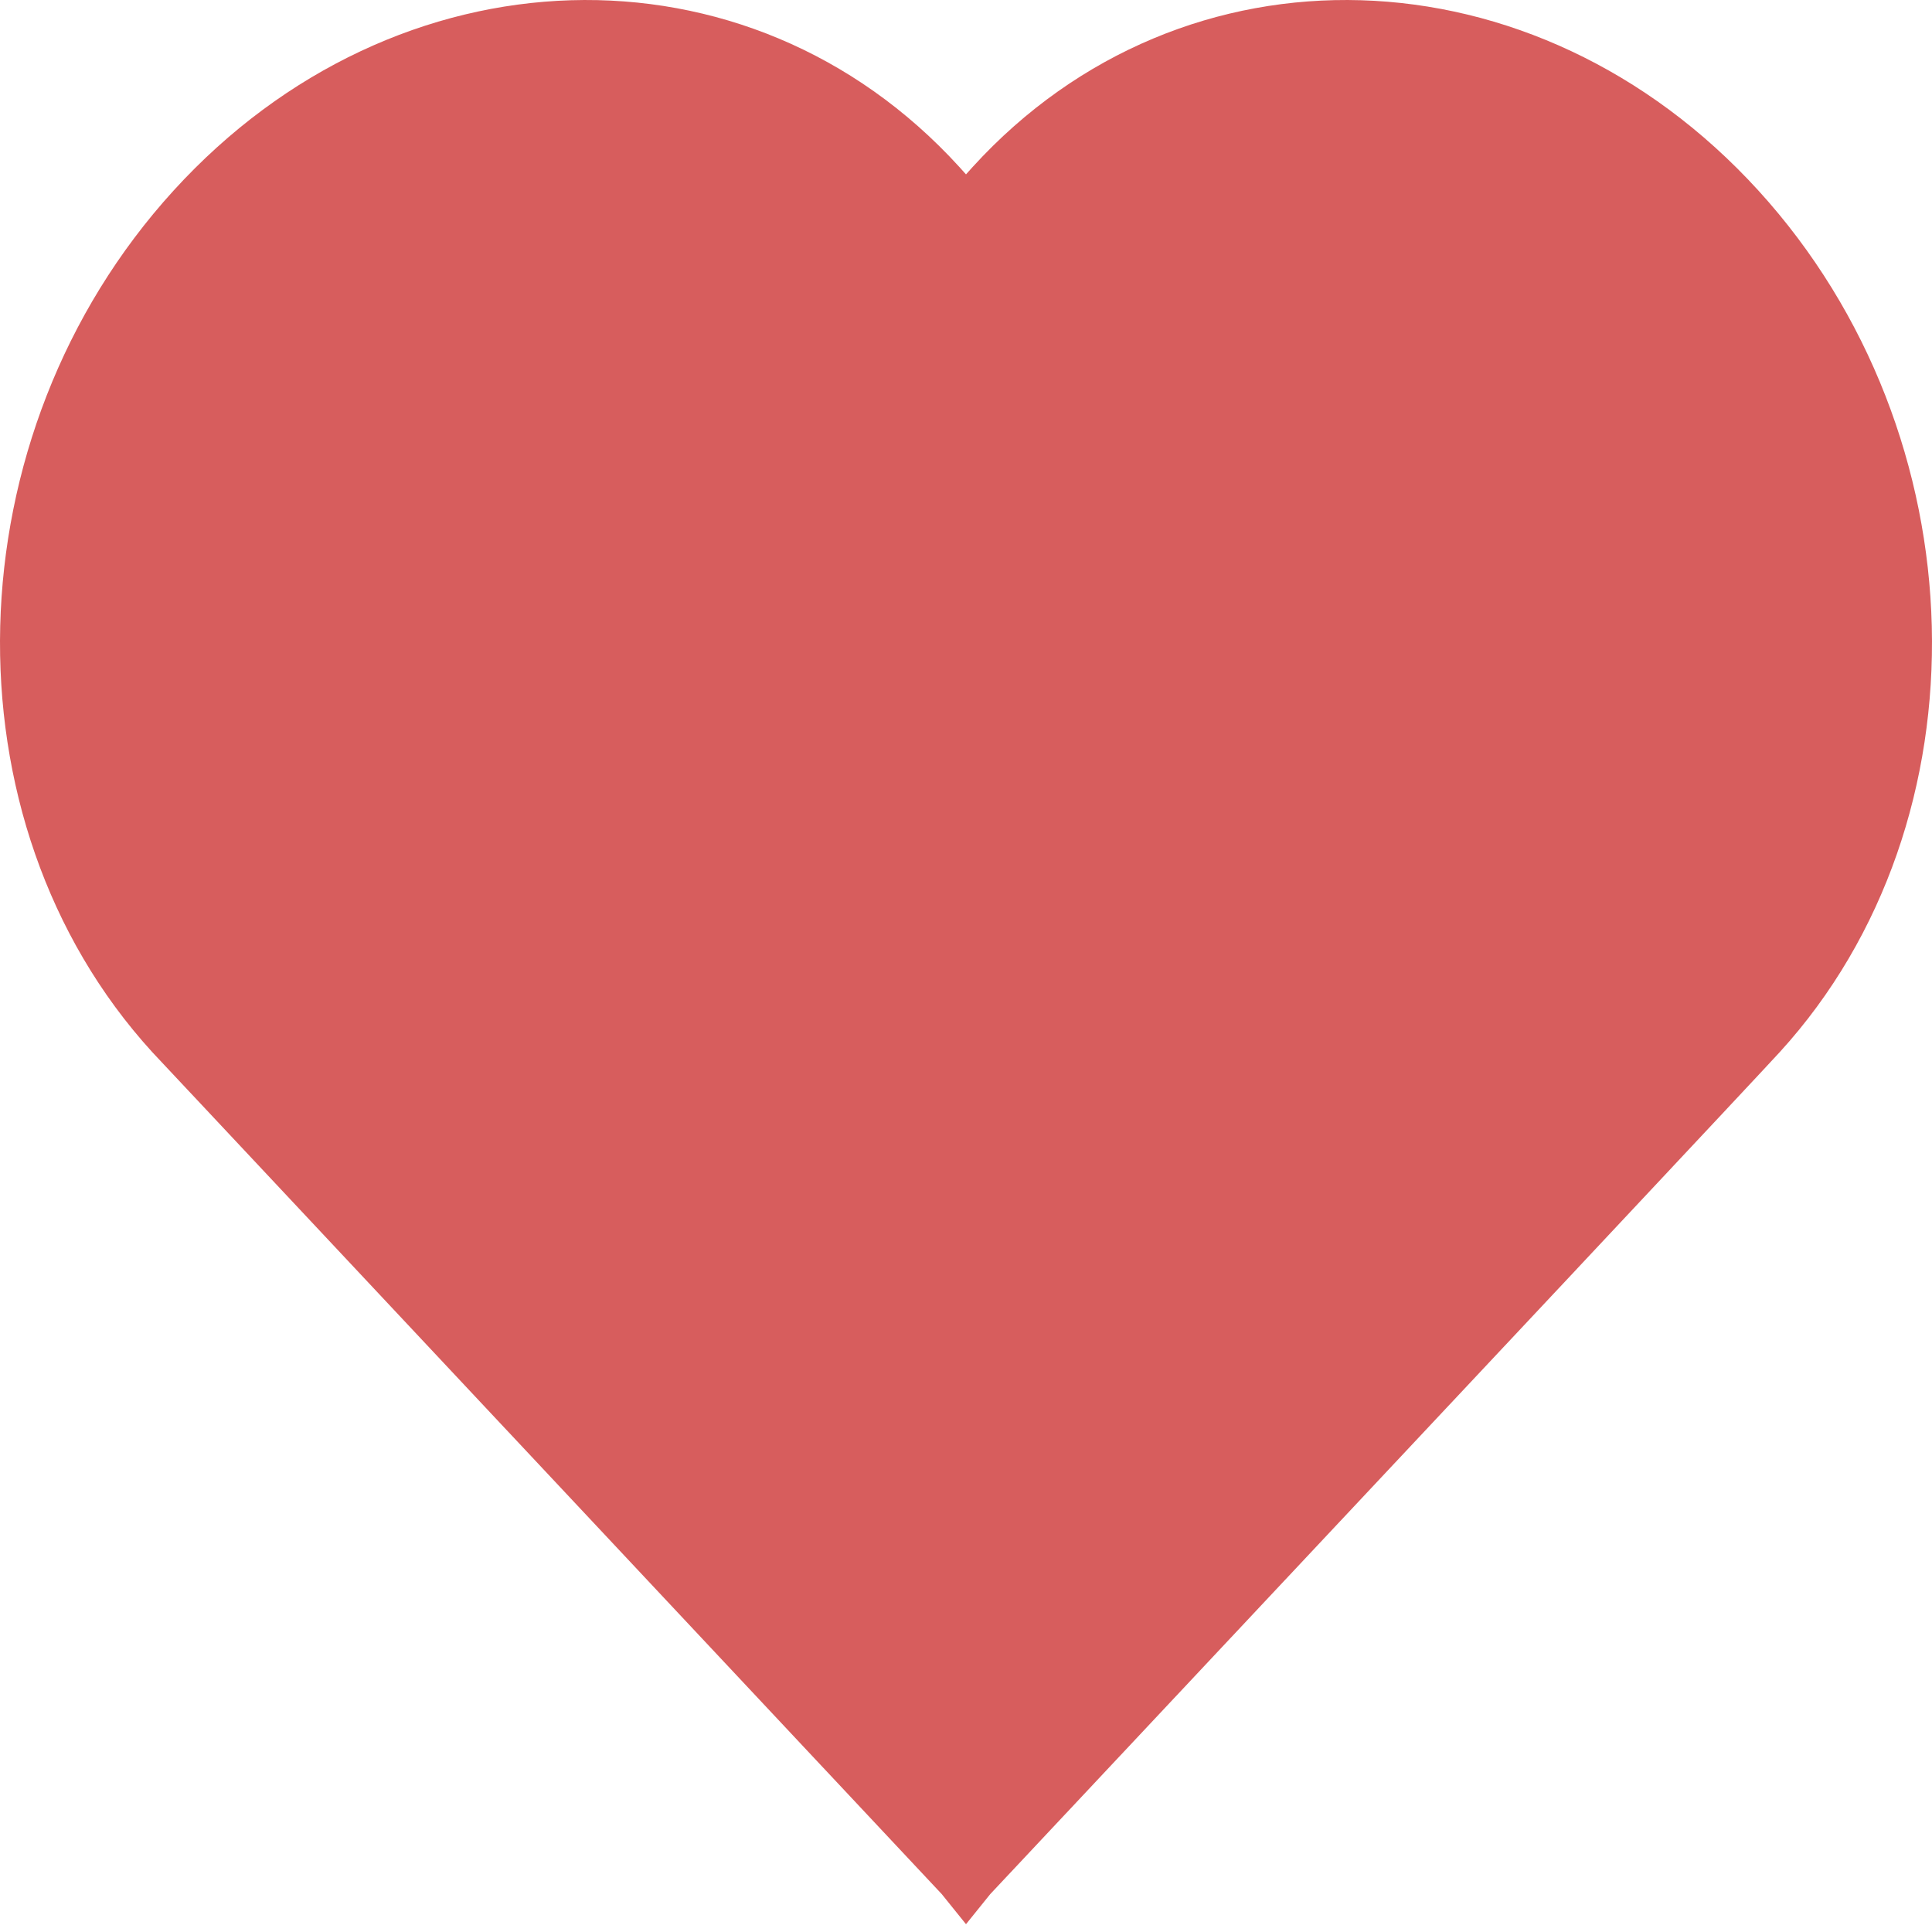
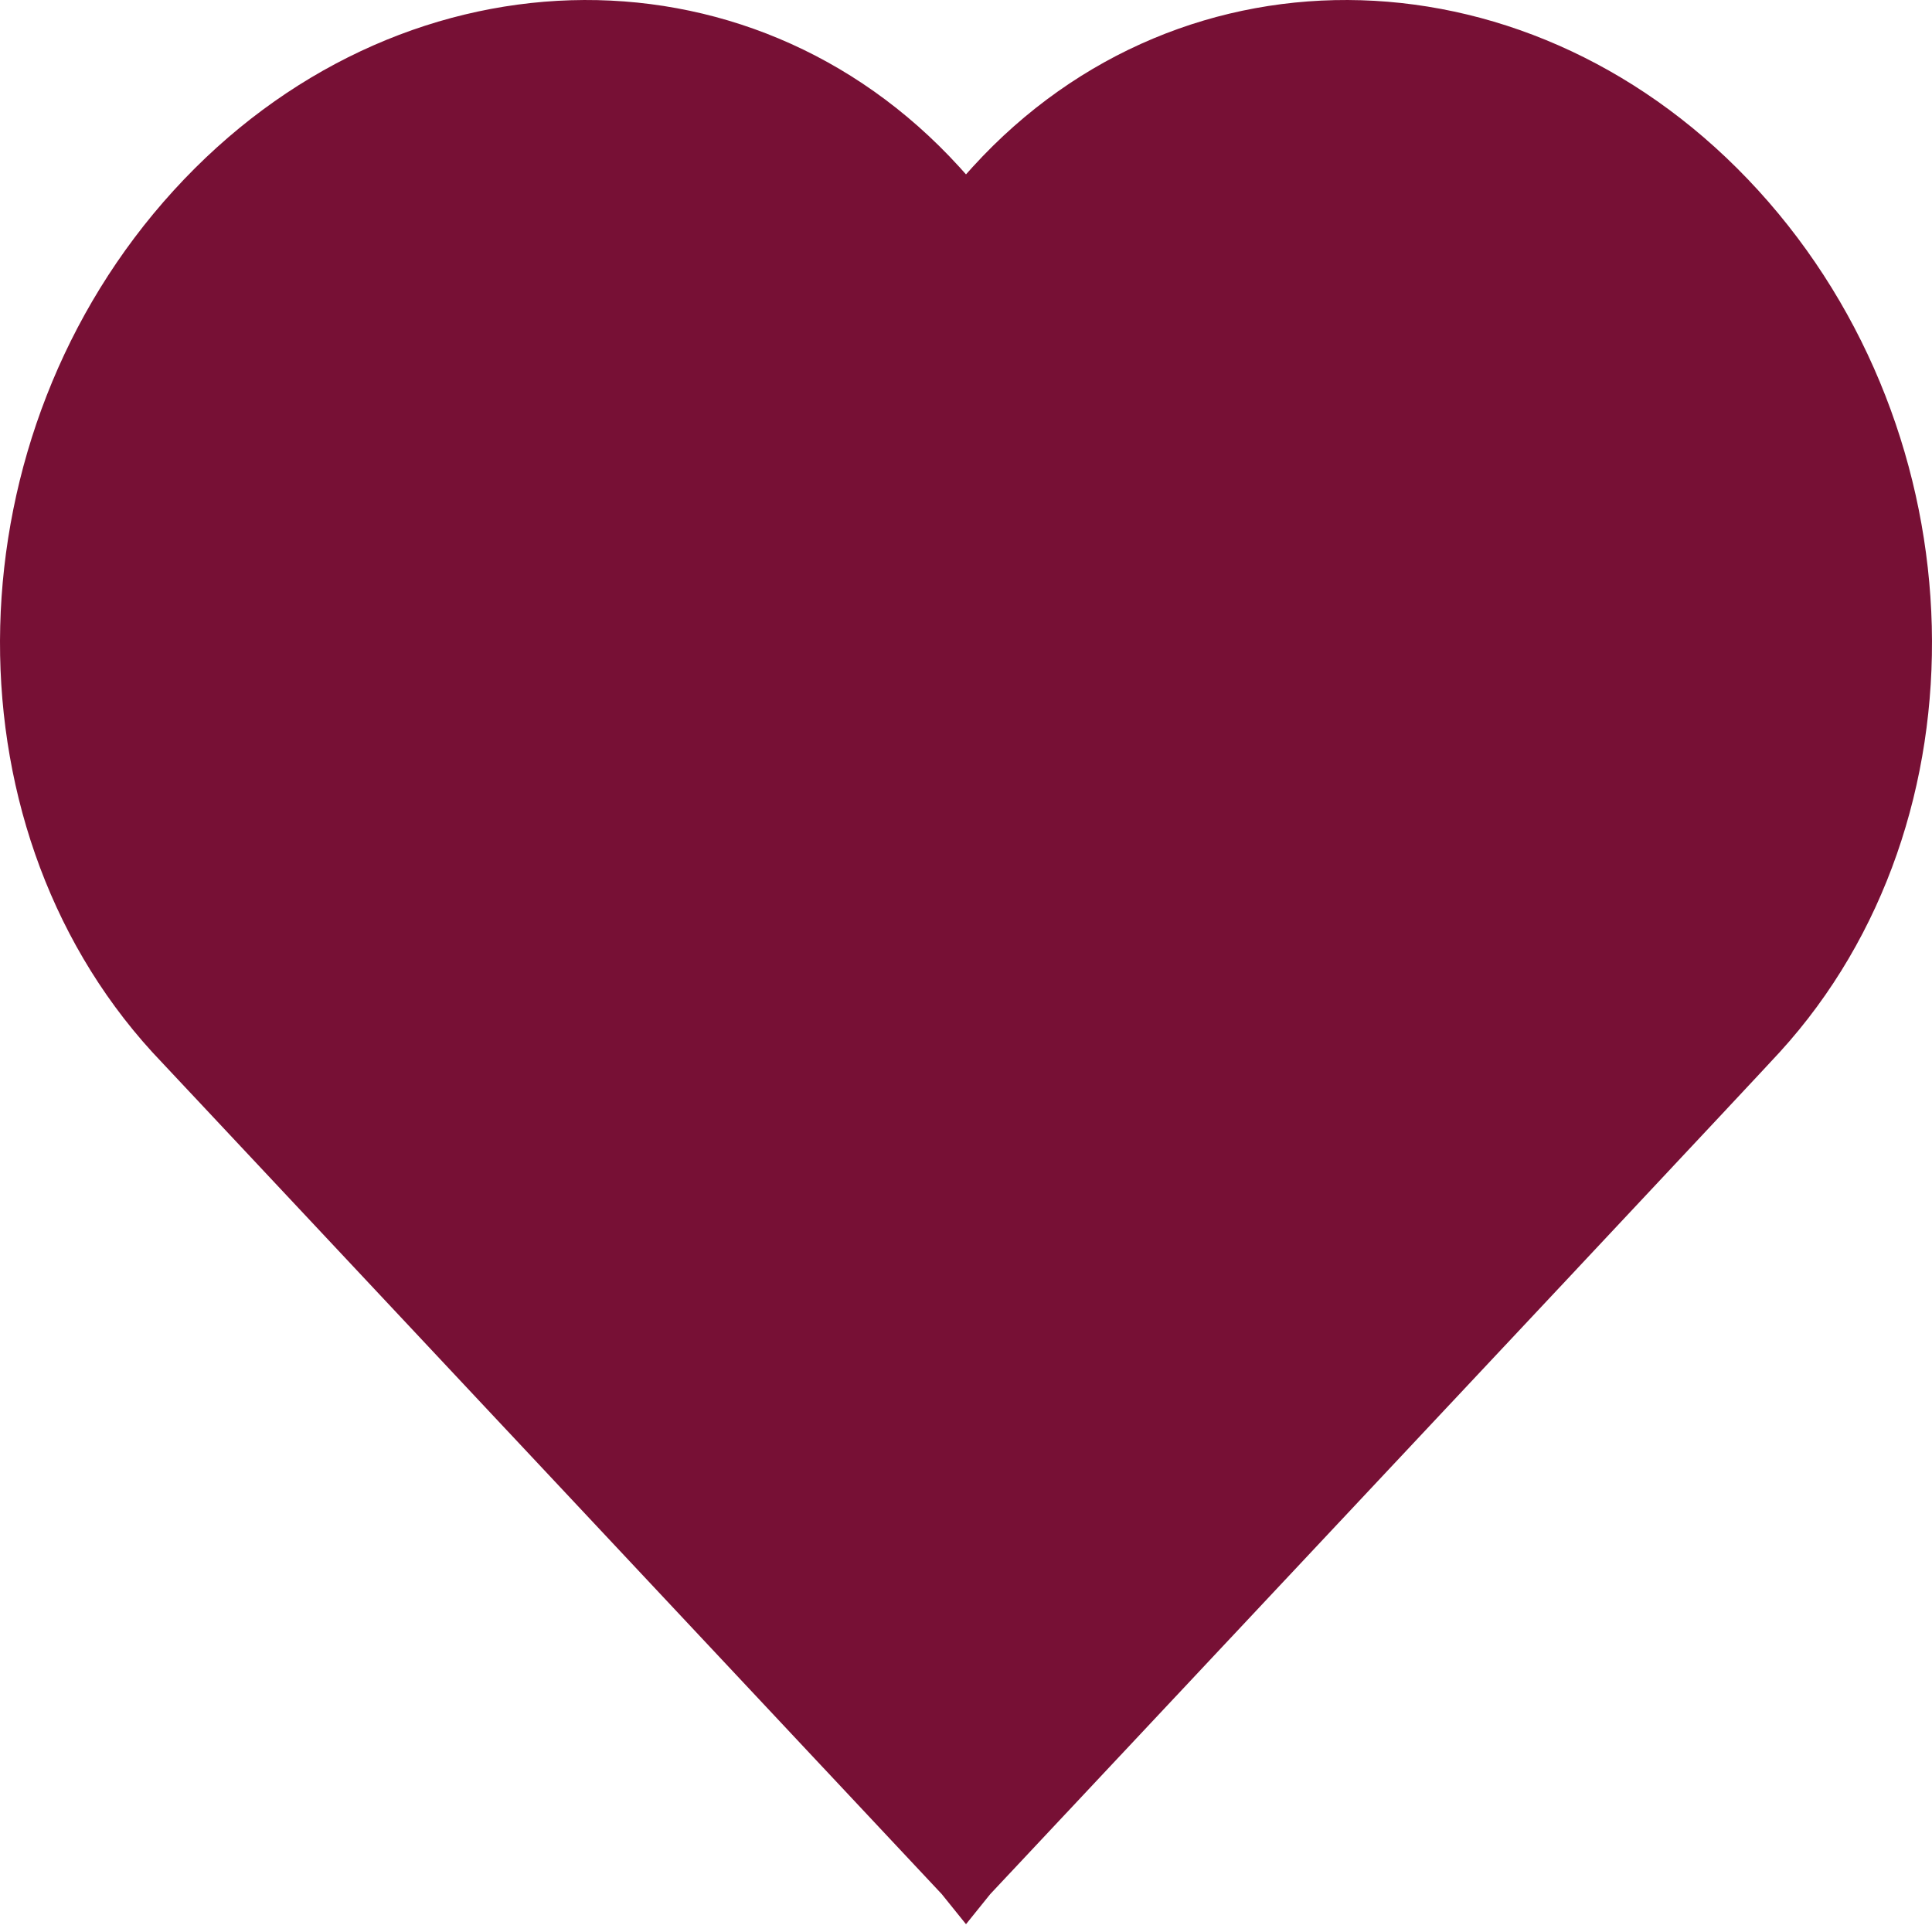
<svg xmlns="http://www.w3.org/2000/svg" width="50px" height="50px" viewBox="0 0 50 50" version="1.1">
  <defs />
  <g id="Screens" stroke="none" stroke-width="1" fill="none" fill-rule="evenodd">
-     <g id="Jd-Med-Copy-3" fill="#D75D5D" fill-rule="nonzero">
+     <g id="Jd-Med-Copy-3" fill="#771035" fill-rule="nonzero">
      <path d="M25,4.513 C25.058,4.448 25.116,4.382 25.175,4.318 C30.635,-1.67 39.737,-1.396 45.505,4.929 C51.273,11.255 51.523,21.237 46.063,27.225 C45.537,27.802 38.725,35.066 25.627,49.02 L25,49.798 L24.373,49.02 L3.937,27.225 C-1.523,21.237 -1.273,11.255 4.495,4.929 C10.263,-1.396 19.365,-1.67 24.825,4.318 C24.884,4.382 24.942,4.448 25,4.513 Z" id="Combined-Shape-Copy" />
    </g>
  </g>
</svg>
